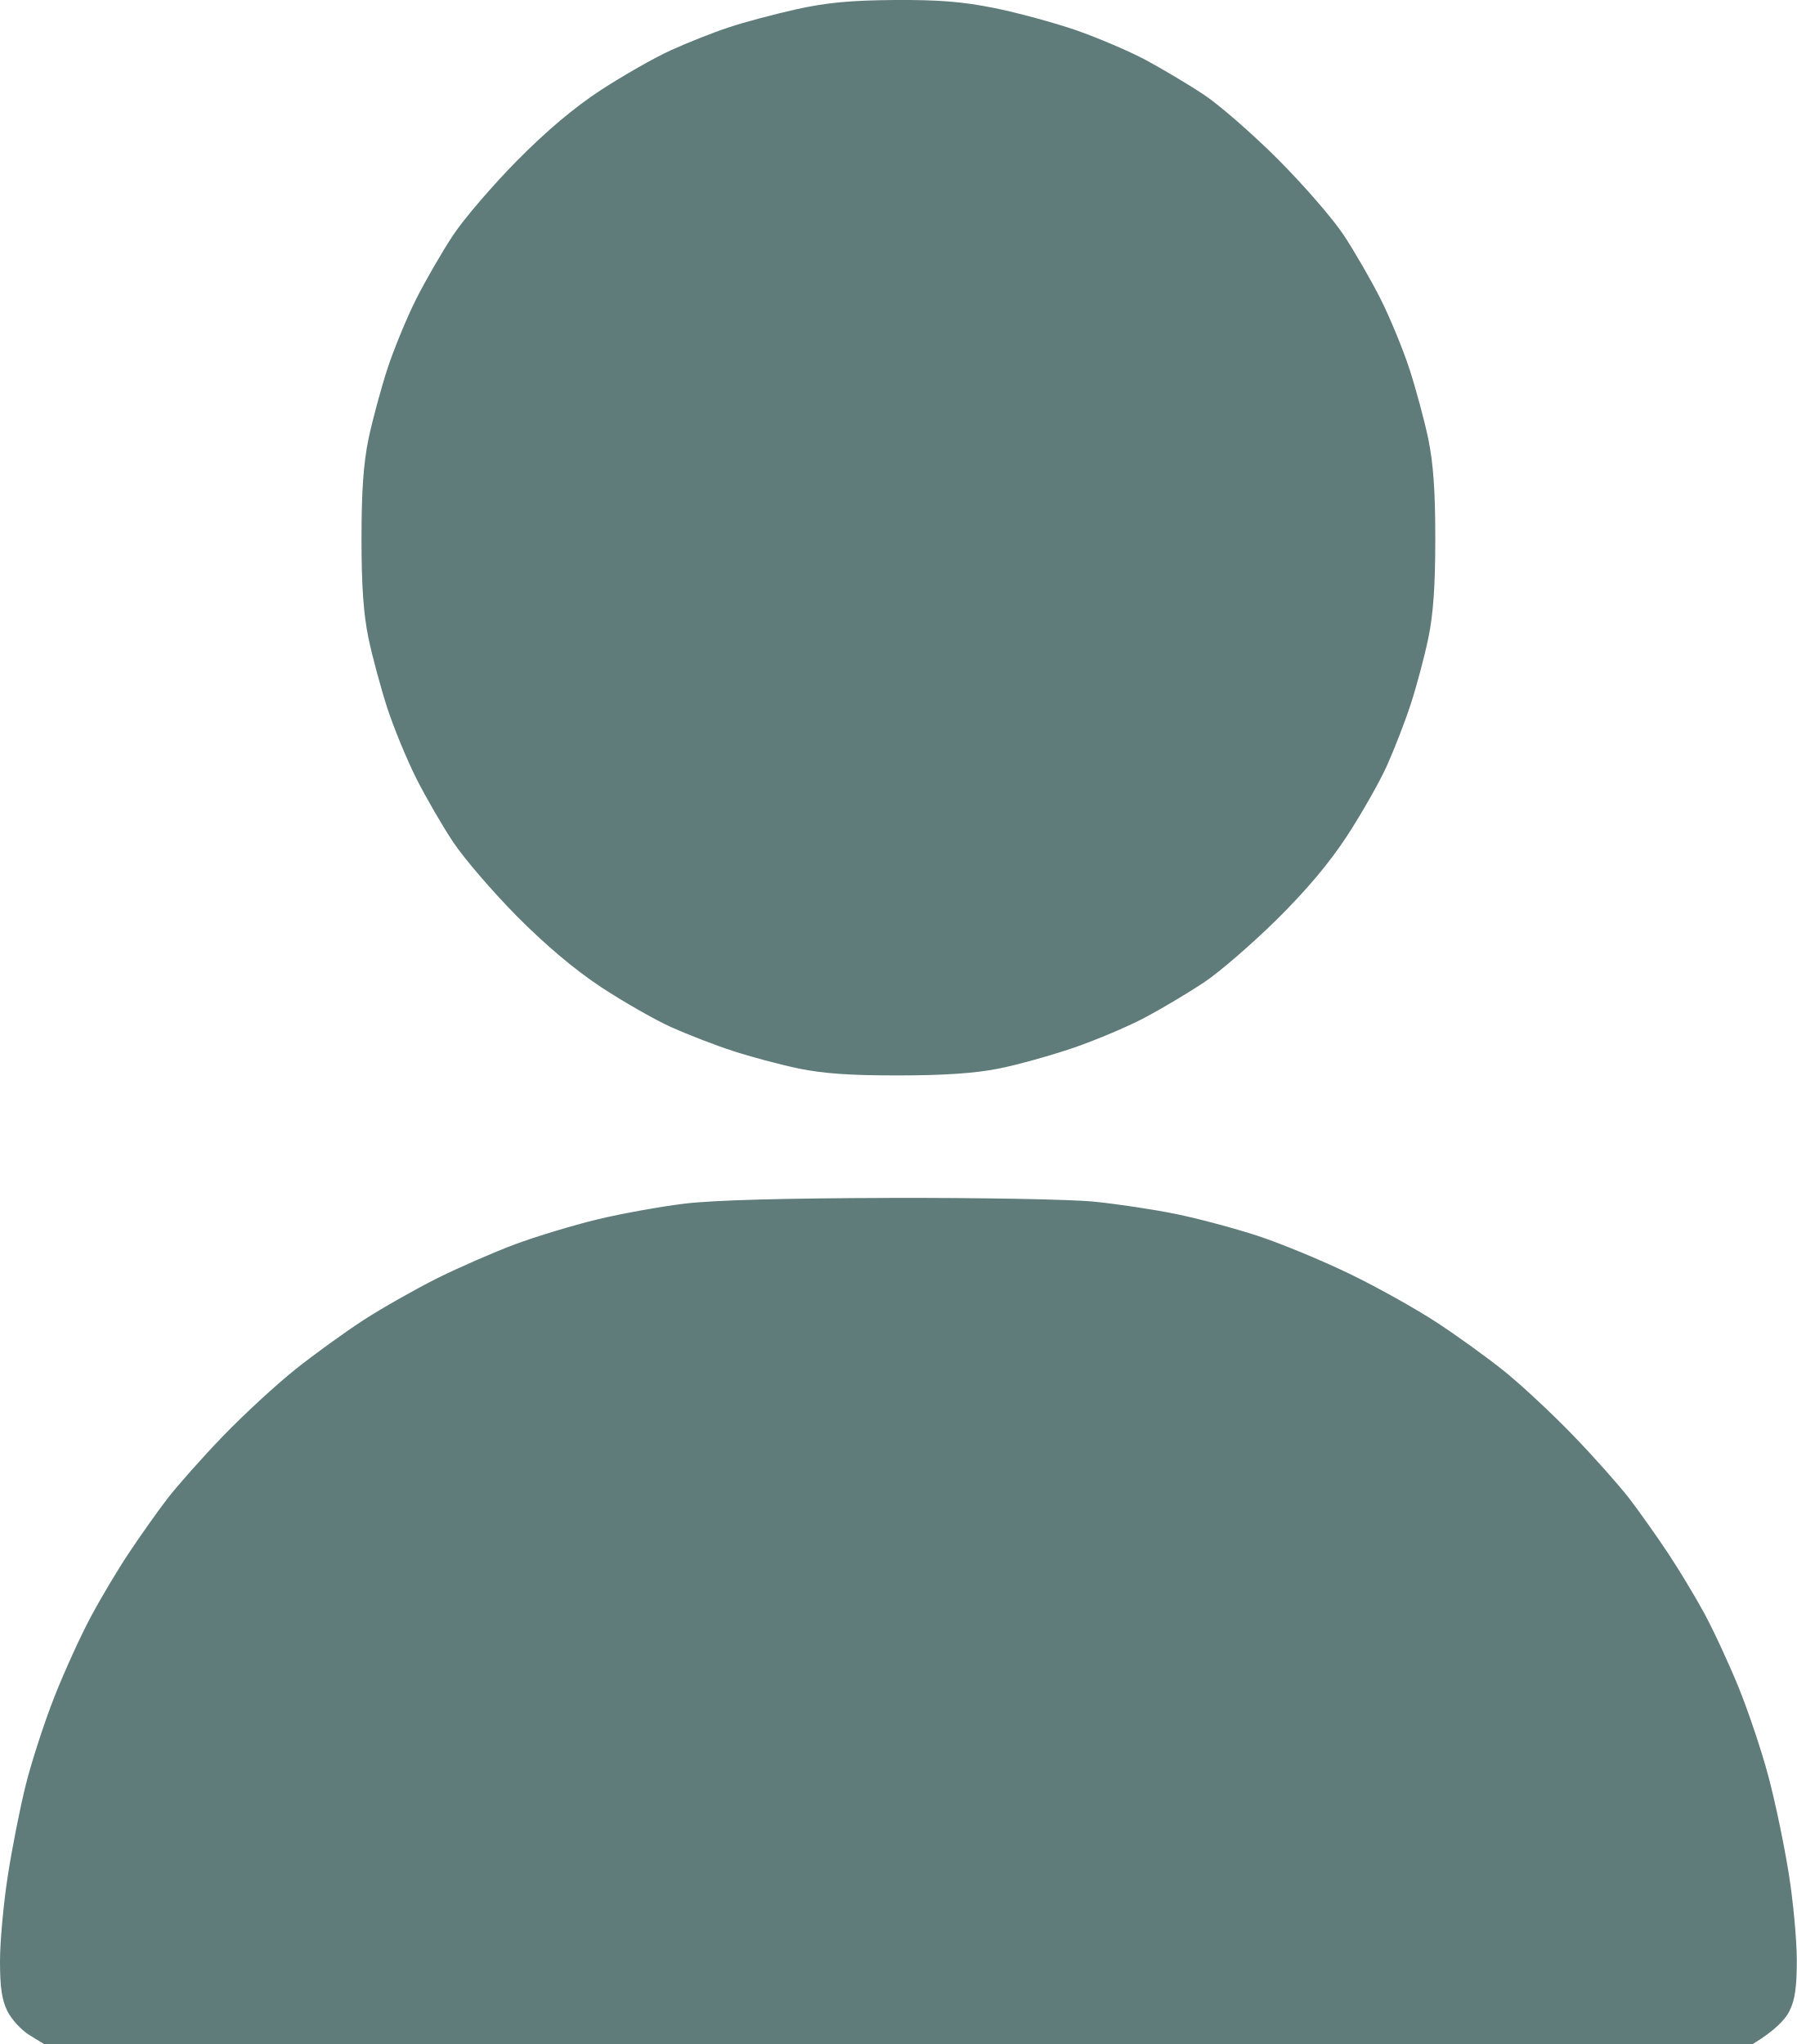
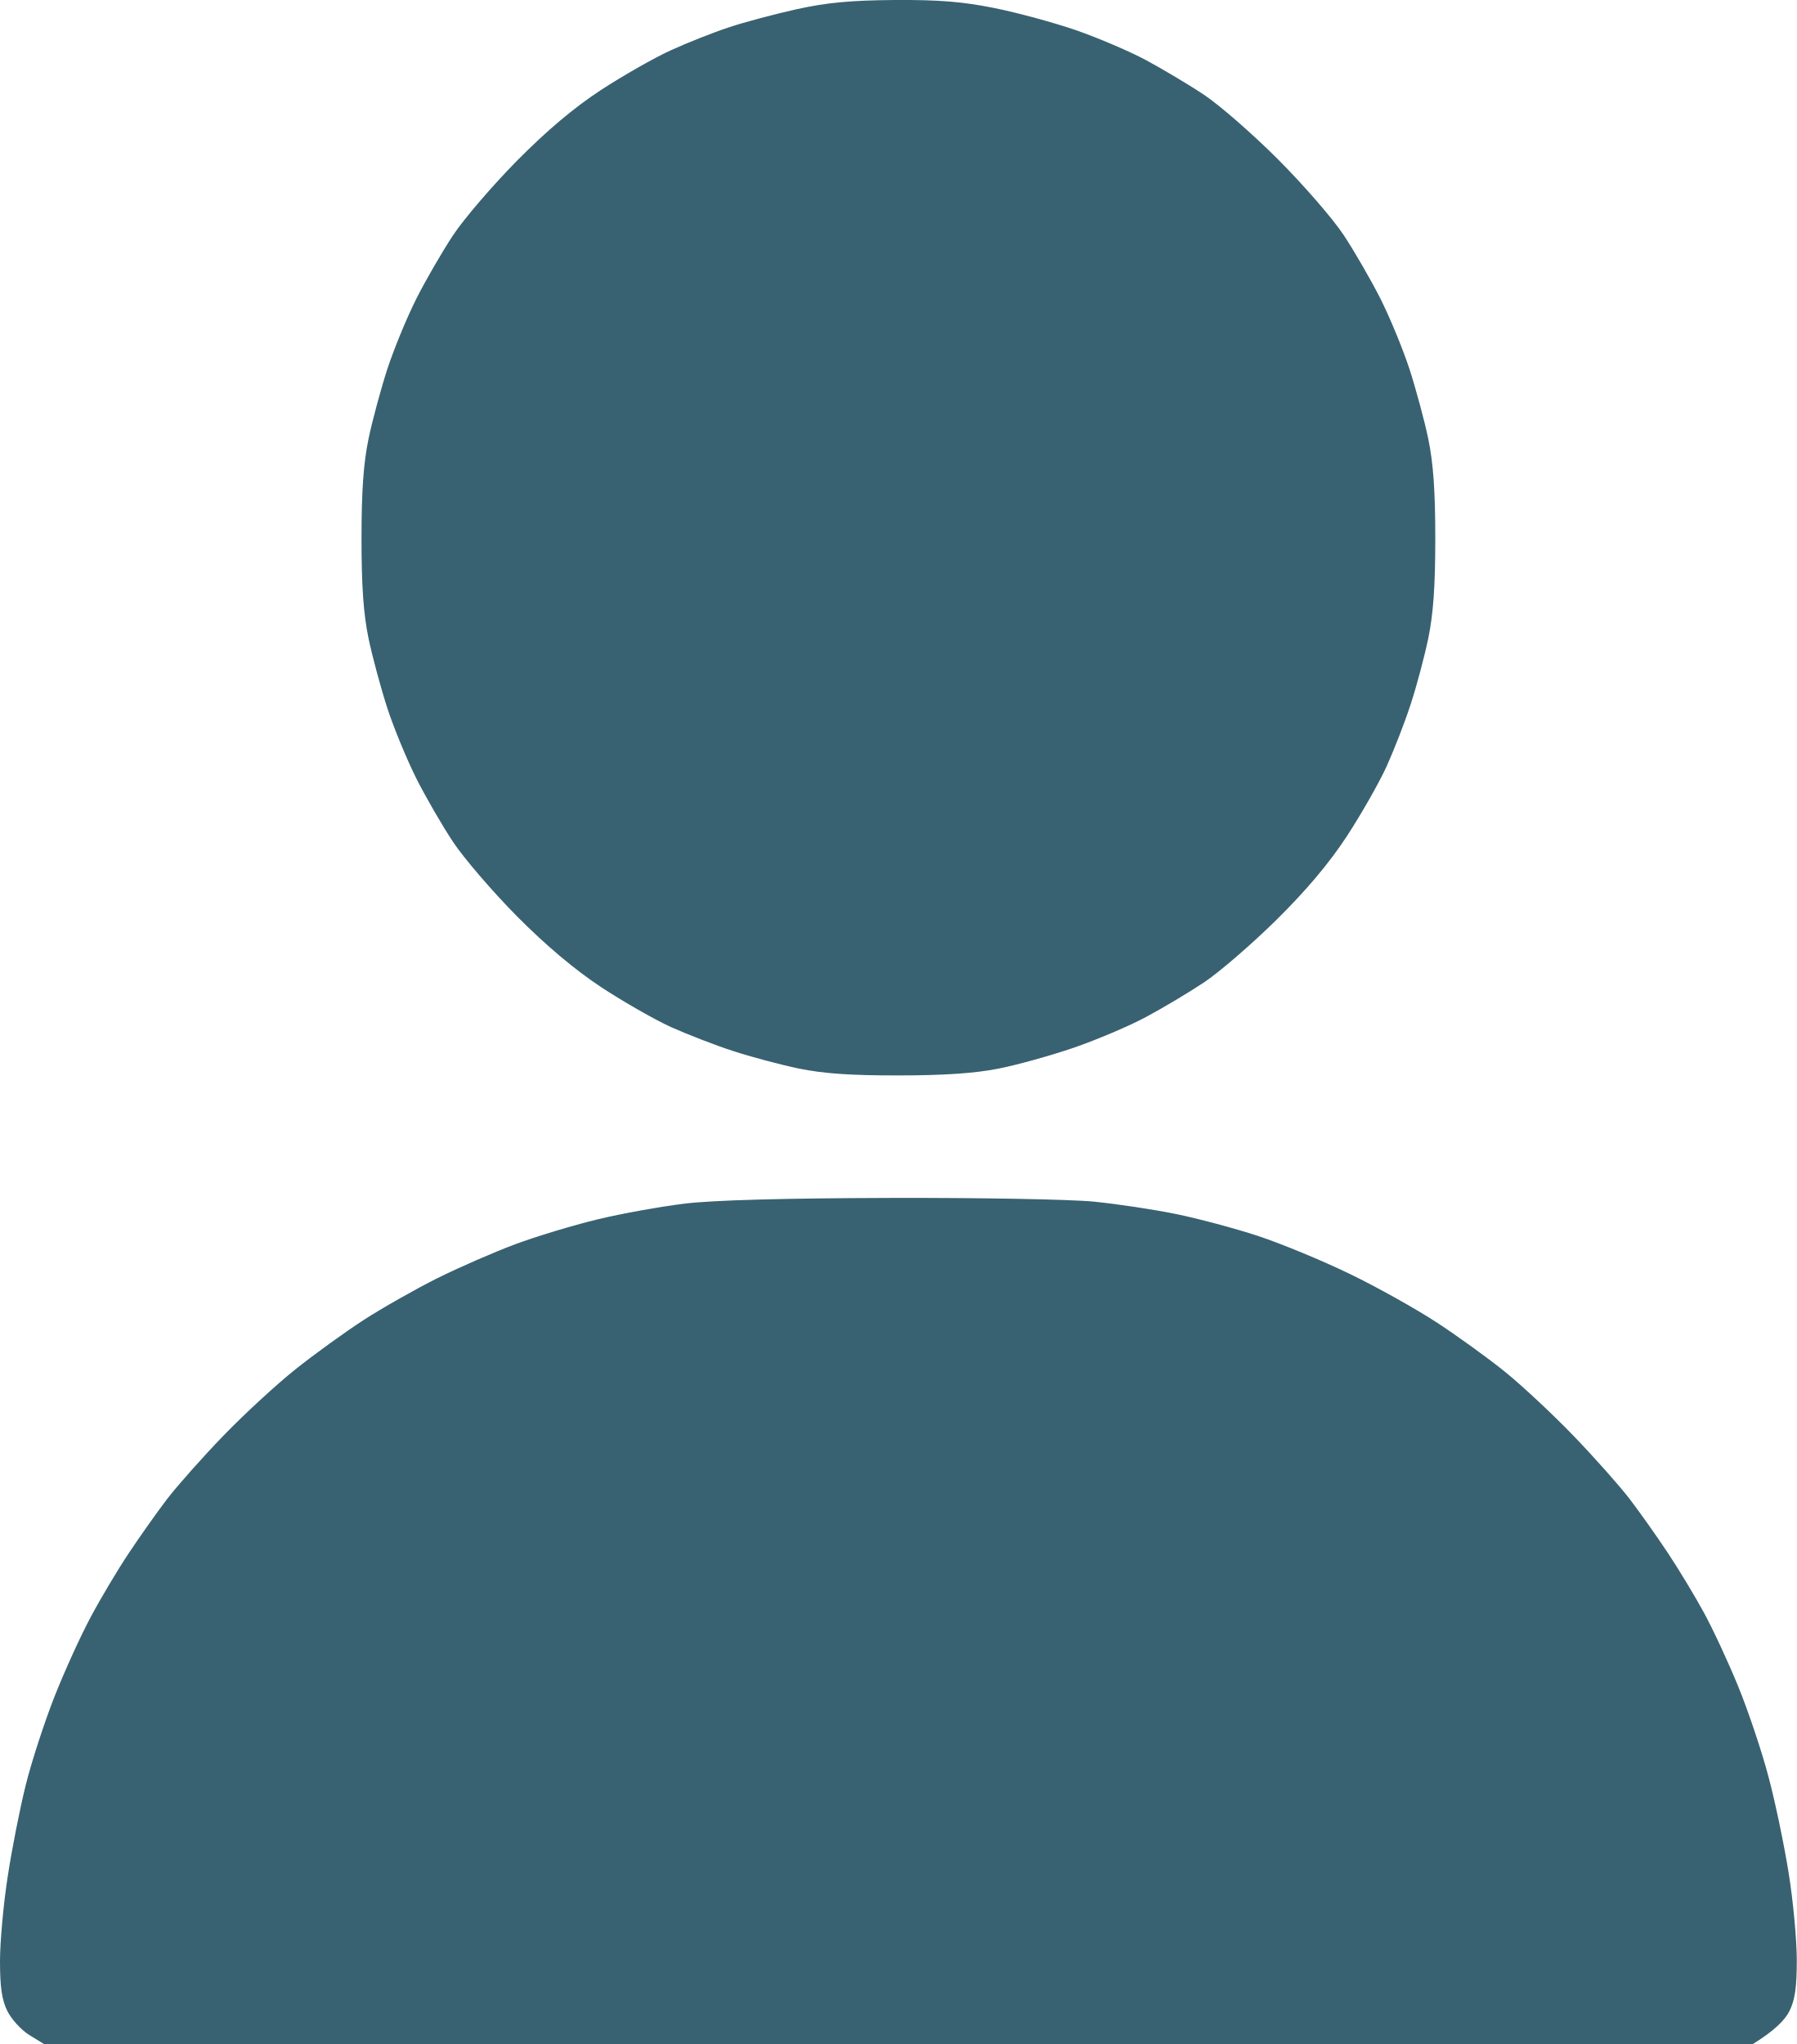
<svg xmlns="http://www.w3.org/2000/svg" preserveAspectRatio="none" overflow="visible" style="display: block;" width="20.214" height="22.994" viewBox="0 0 20.214 22.994" fill="none">
-   <path id="Path 0" d="M8.961 0.104C8.714 0.159 8.371 0.25 8.198 0.308C8.025 0.365 7.732 0.481 7.546 0.566C7.361 0.65 7.007 0.852 6.76 1.013C6.455 1.213 6.153 1.468 5.816 1.808C5.545 2.083 5.221 2.459 5.098 2.645C4.975 2.83 4.788 3.154 4.682 3.364C4.577 3.573 4.431 3.927 4.358 4.15C4.286 4.372 4.19 4.726 4.146 4.936C4.089 5.212 4.067 5.524 4.067 6.059C4.067 6.594 4.089 6.906 4.146 7.182C4.19 7.392 4.286 7.746 4.358 7.968C4.431 8.191 4.577 8.544 4.682 8.754C4.788 8.965 4.975 9.288 5.098 9.473C5.221 9.658 5.545 10.034 5.816 10.308C6.143 10.637 6.464 10.907 6.76 11.103C7.007 11.266 7.361 11.468 7.546 11.553C7.732 11.636 8.045 11.758 8.243 11.822C8.44 11.887 8.774 11.976 8.984 12.02C9.261 12.077 9.569 12.099 10.107 12.098C10.616 12.098 10.968 12.074 11.23 12.022C11.44 11.981 11.824 11.874 12.084 11.785C12.343 11.695 12.707 11.541 12.892 11.441C13.078 11.342 13.371 11.167 13.543 11.053C13.716 10.938 14.083 10.621 14.358 10.35C14.698 10.014 14.953 9.711 15.153 9.406C15.314 9.159 15.516 8.805 15.6 8.62C15.684 8.434 15.806 8.121 15.87 7.923C15.935 7.726 16.024 7.392 16.068 7.182C16.125 6.906 16.147 6.594 16.147 6.059C16.147 5.524 16.125 5.212 16.068 4.936C16.024 4.726 15.928 4.372 15.856 4.15C15.783 3.927 15.637 3.573 15.532 3.364C15.426 3.154 15.239 2.83 15.117 2.645C14.994 2.459 14.66 2.075 14.376 1.791C14.091 1.506 13.716 1.179 13.543 1.065C13.371 0.95 13.077 0.776 12.892 0.676C12.707 0.577 12.353 0.426 12.106 0.34C11.859 0.255 11.444 0.142 11.185 0.09C10.825 0.018 10.559 -0.003 10.062 0C9.569 0.004 9.301 0.029 8.961 0.104ZM7.704 13.54C7.432 13.573 6.987 13.653 6.715 13.719C6.444 13.785 6.029 13.91 5.794 13.998C5.56 14.085 5.166 14.257 4.918 14.38C4.671 14.504 4.297 14.716 4.087 14.852C3.878 14.988 3.534 15.236 3.324 15.404C3.114 15.571 2.749 15.907 2.514 16.15C2.278 16.394 1.994 16.715 1.88 16.863C1.767 17.011 1.574 17.284 1.451 17.469C1.327 17.654 1.134 17.978 1.022 18.188C0.909 18.398 0.725 18.802 0.613 19.086C0.501 19.37 0.356 19.815 0.291 20.075C0.226 20.334 0.134 20.799 0.087 21.108C0.039 21.416 0 21.846 6.99685e-06 22.062C-0 22.356 0.021 22.498 0.083 22.624C0.129 22.716 0.24 22.838 0.33 22.893L0.494 22.994H19.72C19.974 22.838 20.085 22.716 20.131 22.624C20.194 22.498 20.214 22.354 20.214 22.051C20.214 21.829 20.174 21.389 20.123 21.074C20.073 20.759 19.971 20.269 19.895 19.985C19.82 19.7 19.667 19.246 19.556 18.974C19.445 18.702 19.271 18.328 19.17 18.143C19.069 17.957 18.886 17.654 18.763 17.469C18.64 17.284 18.447 17.011 18.334 16.863C18.22 16.715 17.936 16.394 17.7 16.15C17.465 15.906 17.12 15.585 16.935 15.435C16.75 15.285 16.406 15.036 16.171 14.882C15.937 14.728 15.492 14.479 15.183 14.33C14.874 14.18 14.409 13.988 14.15 13.903C13.891 13.818 13.476 13.707 13.229 13.657C12.982 13.606 12.567 13.544 12.308 13.518C12.049 13.492 11.018 13.473 10.017 13.476C8.822 13.479 8.028 13.501 7.704 13.54Z" fill="#5F7C7A" />
+   <path id="Path 0" d="M8.961 0.104C8.714 0.159 8.371 0.25 8.198 0.308C8.025 0.365 7.732 0.481 7.546 0.566C7.361 0.65 7.007 0.852 6.76 1.013C6.455 1.213 6.153 1.468 5.816 1.808C5.545 2.083 5.221 2.459 5.098 2.645C4.975 2.83 4.788 3.154 4.682 3.364C4.577 3.573 4.431 3.927 4.358 4.15C4.286 4.372 4.19 4.726 4.146 4.936C4.089 5.212 4.067 5.524 4.067 6.059C4.067 6.594 4.089 6.906 4.146 7.182C4.19 7.392 4.286 7.746 4.358 7.968C4.431 8.191 4.577 8.544 4.682 8.754C4.788 8.965 4.975 9.288 5.098 9.473C5.221 9.658 5.545 10.034 5.816 10.308C6.143 10.637 6.464 10.907 6.76 11.103C7.007 11.266 7.361 11.468 7.546 11.553C7.732 11.636 8.045 11.758 8.243 11.822C8.44 11.887 8.774 11.976 8.984 12.02C9.261 12.077 9.569 12.099 10.107 12.098C10.616 12.098 10.968 12.074 11.23 12.022C11.44 11.981 11.824 11.874 12.084 11.785C12.343 11.695 12.707 11.541 12.892 11.441C13.078 11.342 13.371 11.167 13.543 11.053C13.716 10.938 14.083 10.621 14.358 10.35C14.698 10.014 14.953 9.711 15.153 9.406C15.314 9.159 15.516 8.805 15.6 8.62C15.684 8.434 15.806 8.121 15.87 7.923C15.935 7.726 16.024 7.392 16.068 7.182C16.125 6.906 16.147 6.594 16.147 6.059C16.147 5.524 16.125 5.212 16.068 4.936C16.024 4.726 15.928 4.372 15.856 4.15C15.783 3.927 15.637 3.573 15.532 3.364C15.426 3.154 15.239 2.83 15.117 2.645C14.994 2.459 14.66 2.075 14.376 1.791C14.091 1.506 13.716 1.179 13.543 1.065C13.371 0.95 13.077 0.776 12.892 0.676C12.707 0.577 12.353 0.426 12.106 0.34C11.859 0.255 11.444 0.142 11.185 0.09C10.825 0.018 10.559 -0.003 10.062 0C9.569 0.004 9.301 0.029 8.961 0.104ZM7.704 13.54C7.432 13.573 6.987 13.653 6.715 13.719C6.444 13.785 6.029 13.91 5.794 13.998C5.56 14.085 5.166 14.257 4.918 14.38C4.671 14.504 4.297 14.716 4.087 14.852C3.878 14.988 3.534 15.236 3.324 15.404C3.114 15.571 2.749 15.907 2.514 16.15C2.278 16.394 1.994 16.715 1.88 16.863C1.767 17.011 1.574 17.284 1.451 17.469C1.327 17.654 1.134 17.978 1.022 18.188C0.909 18.398 0.725 18.802 0.613 19.086C0.501 19.37 0.356 19.815 0.291 20.075C0.226 20.334 0.134 20.799 0.087 21.108C0.039 21.416 0 21.846 6.99685e-06 22.062C-0 22.356 0.021 22.498 0.083 22.624C0.129 22.716 0.24 22.838 0.33 22.893L0.494 22.994H19.72C19.974 22.838 20.085 22.716 20.131 22.624C20.194 22.498 20.214 22.354 20.214 22.051C20.214 21.829 20.174 21.389 20.123 21.074C20.073 20.759 19.971 20.269 19.895 19.985C19.82 19.7 19.667 19.246 19.556 18.974C19.445 18.702 19.271 18.328 19.17 18.143C19.069 17.957 18.886 17.654 18.763 17.469C18.64 17.284 18.447 17.011 18.334 16.863C18.22 16.715 17.936 16.394 17.7 16.15C17.465 15.906 17.12 15.585 16.935 15.435C16.75 15.285 16.406 15.036 16.171 14.882C15.937 14.728 15.492 14.479 15.183 14.33C14.874 14.18 14.409 13.988 14.15 13.903C13.891 13.818 13.476 13.707 13.229 13.657C12.982 13.606 12.567 13.544 12.308 13.518C12.049 13.492 11.018 13.473 10.017 13.476C8.822 13.479 8.028 13.501 7.704 13.54Z" fill="#386271" />
</svg>
